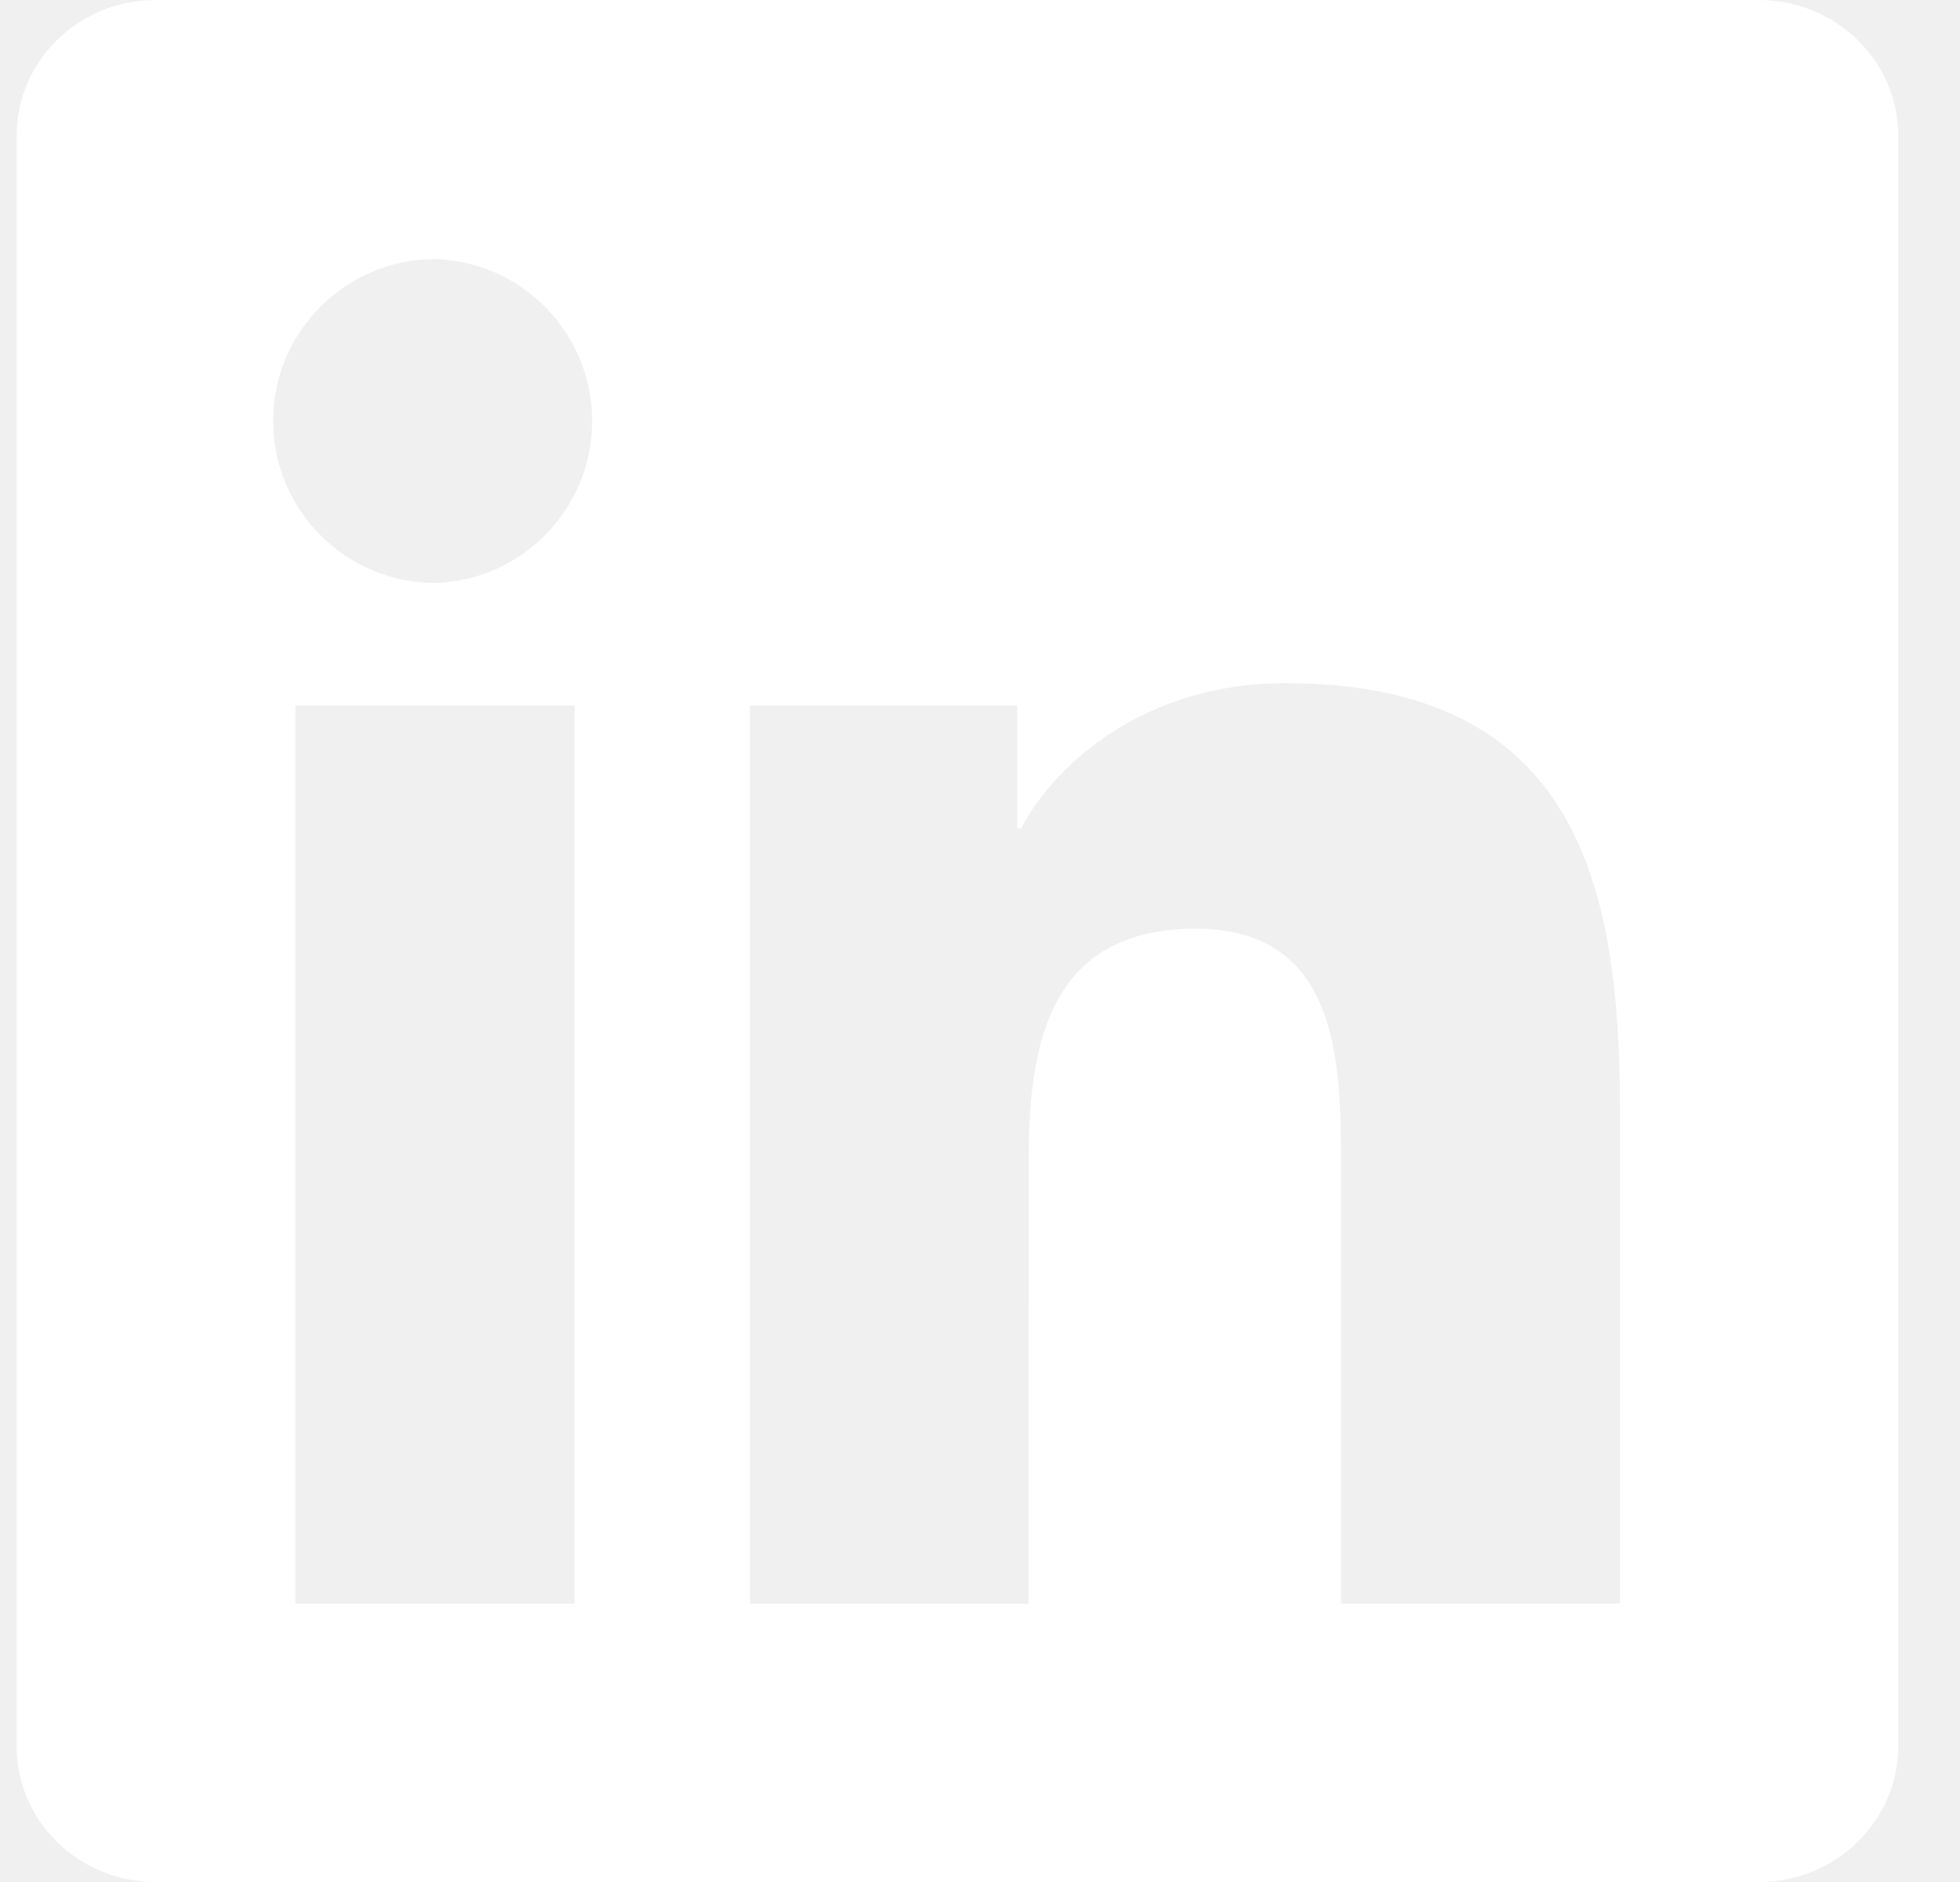
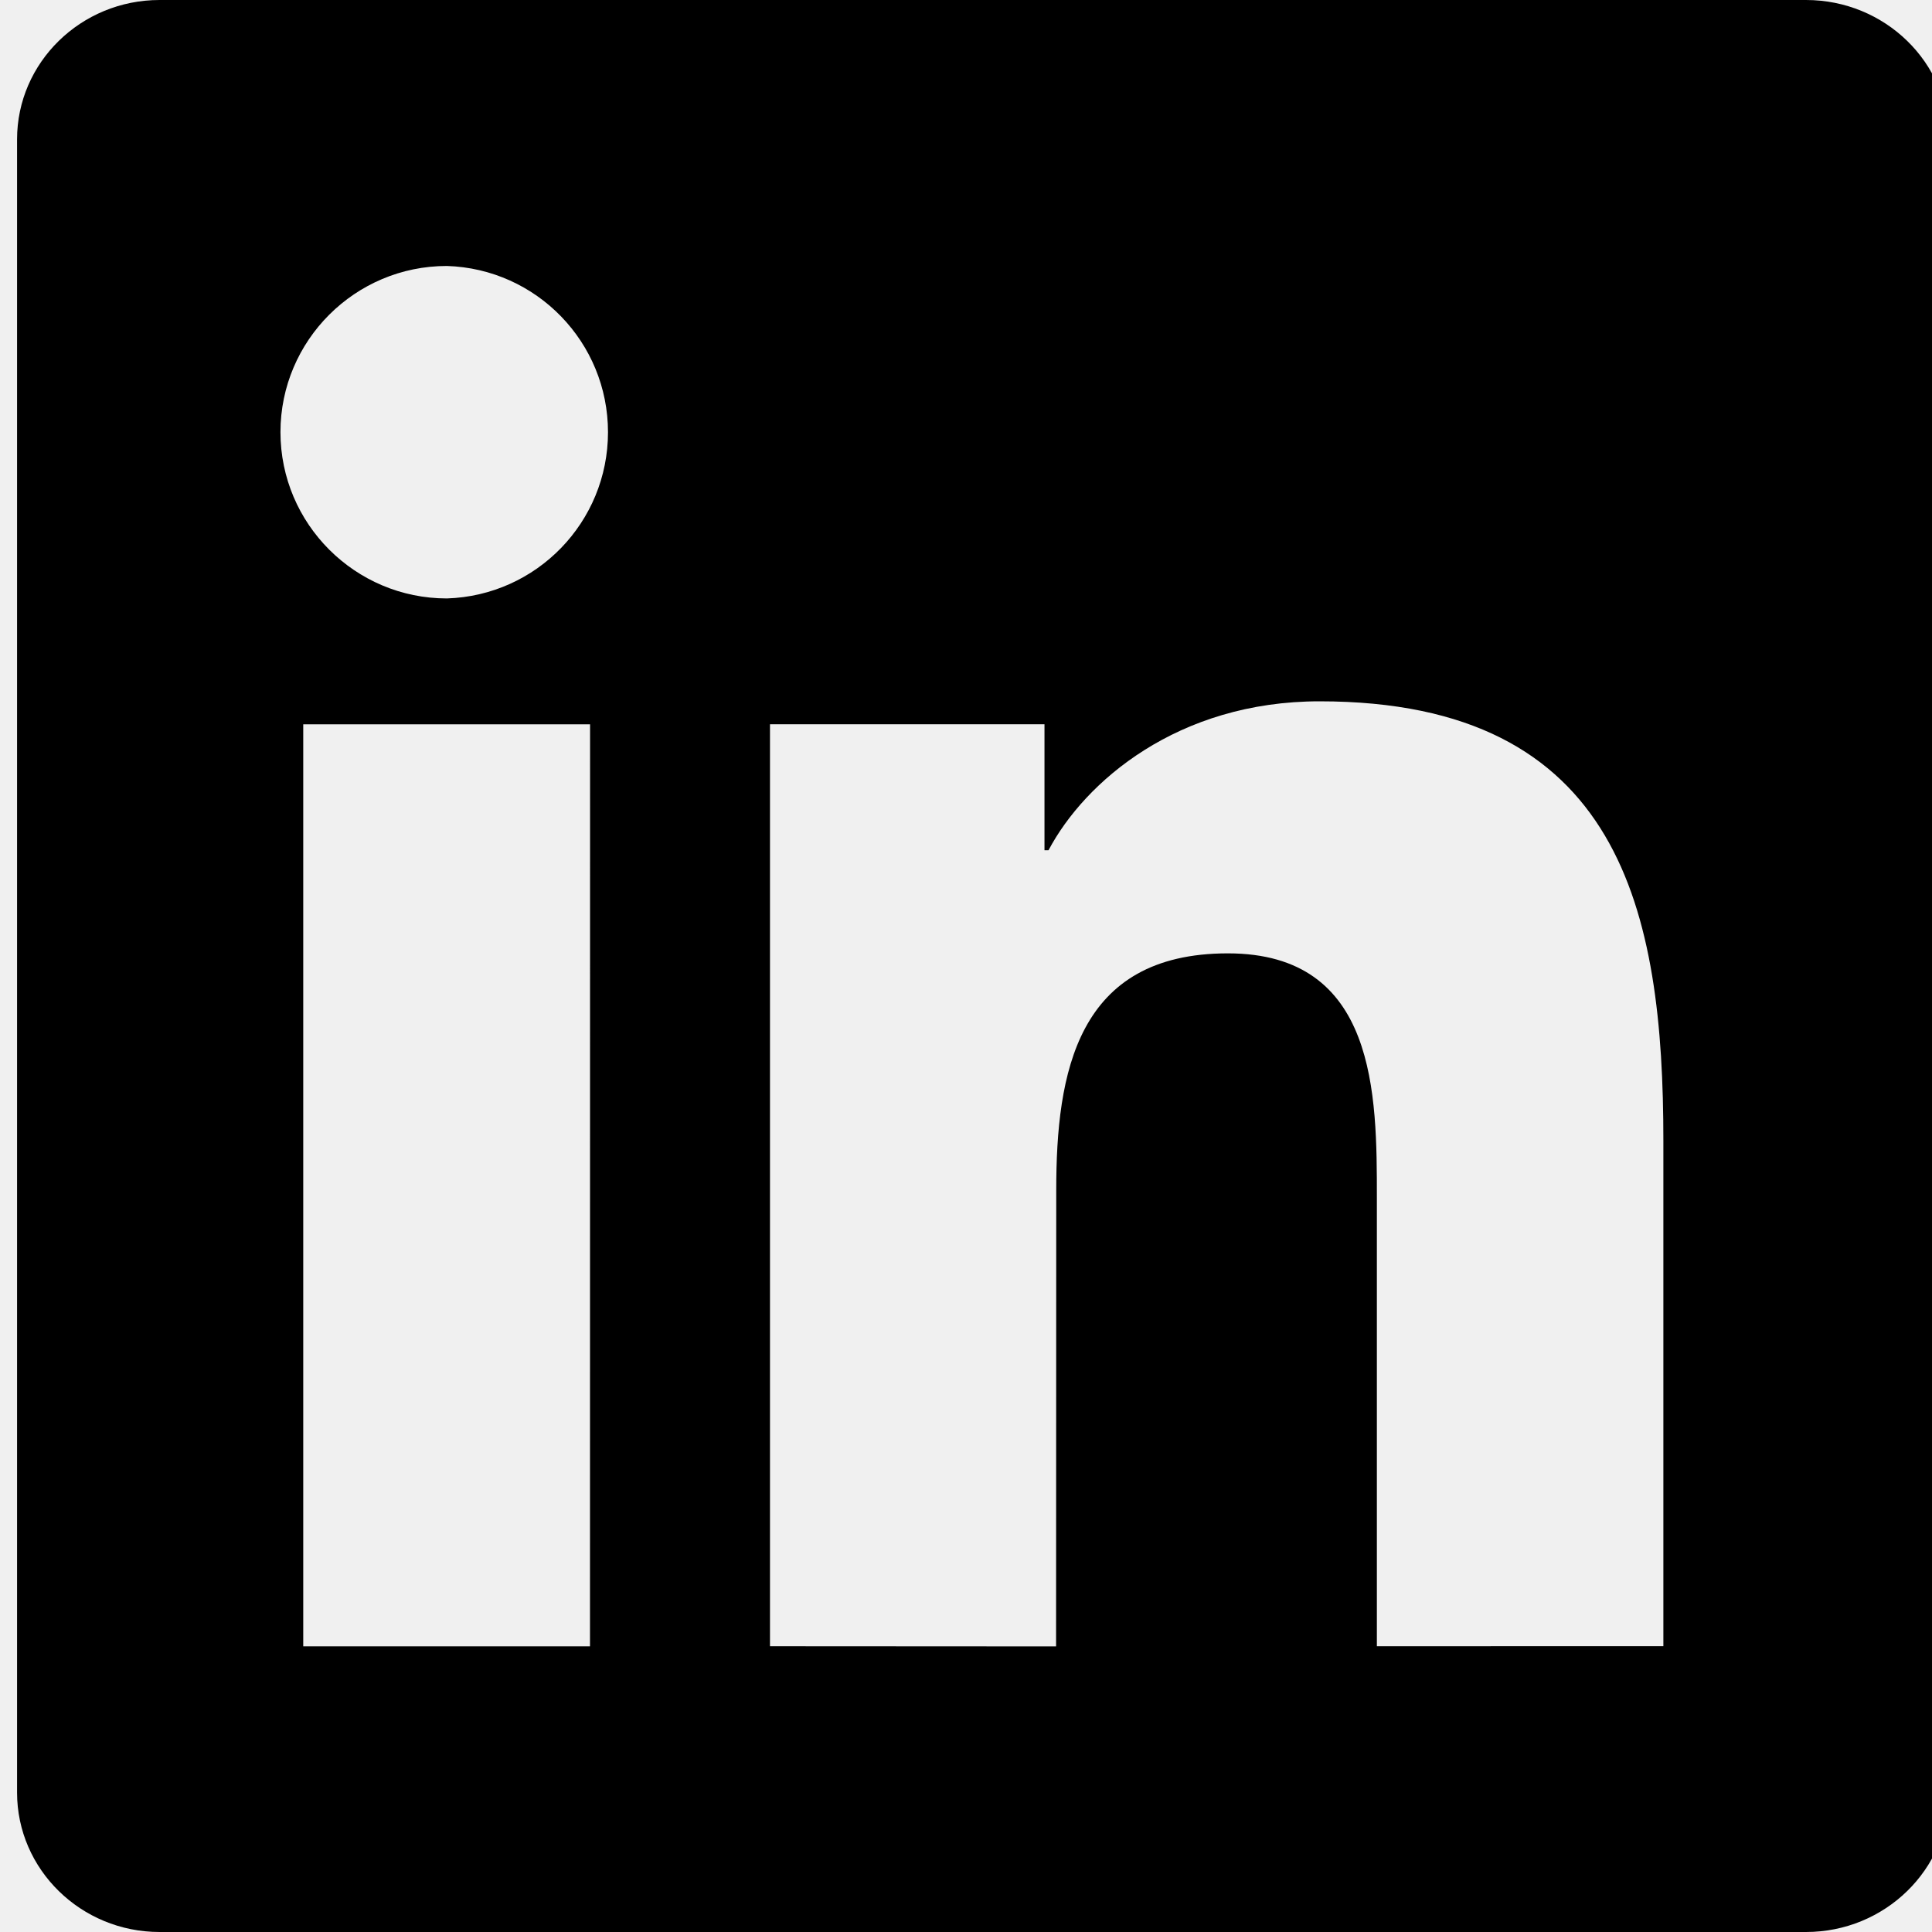
- <svg xmlns="http://www.w3.org/2000/svg" width="25" height="24">
-   <path fill="#FFF" fill-rule="evenodd" d="M5.551 3.304c-1.14 0-2.067.926-2.067 2.064 0 1.14.928 2.066 2.067 2.066a2.066 2.066 0 0 0 0-4.13ZM3.767 8.998v11.453h3.562L7.33 8.998H3.767Zm5.798 0V20.45l3.554.002.002-5.668c0-1.454.253-2.941 2.132-2.941 1.851 0 1.851 1.755 1.851 3.036v5.571l3.559-.001v-6.28c0-2.834-.517-5.457-4.27-5.457-1.763 0-2.916.997-3.368 1.85h-.05V8.997h-3.41ZM22.435 24H1.982c-.976 0-1.77-.777-1.77-1.732V1.731C.212.776 1.006 0 1.982 0h20.453c.98 0 1.777.776 1.777 1.73v20.538c0 .955-.797 1.732-1.777 1.732Z" />
+ <svg xmlns="http://www.w3.org/2000/svg" id="linkedin">
+   <path d="M5.551 3.304c-1.14 0-2.067.926-2.067 2.064 0 1.14.928 2.066 2.067 2.066a2.066 2.066 0 0 0 0-4.13ZM3.767 8.998v11.453h3.562L7.33 8.998H3.767Zm5.798 0V20.45l3.554.002.002-5.668c0-1.454.253-2.941 2.132-2.941 1.851 0 1.851 1.755 1.851 3.036v5.571l3.559-.001v-6.28c0-2.834-.517-5.457-4.27-5.457-1.763 0-2.916.997-3.368 1.85h-.05V8.997h-3.41ZM22.435 24H1.982c-.976 0-1.77-.777-1.77-1.732V1.731C.212.776 1.006 0 1.982 0h20.453c.98 0 1.777.776 1.777 1.73v20.538c0 .955-.797 1.732-1.777 1.732Z" />
</svg>
